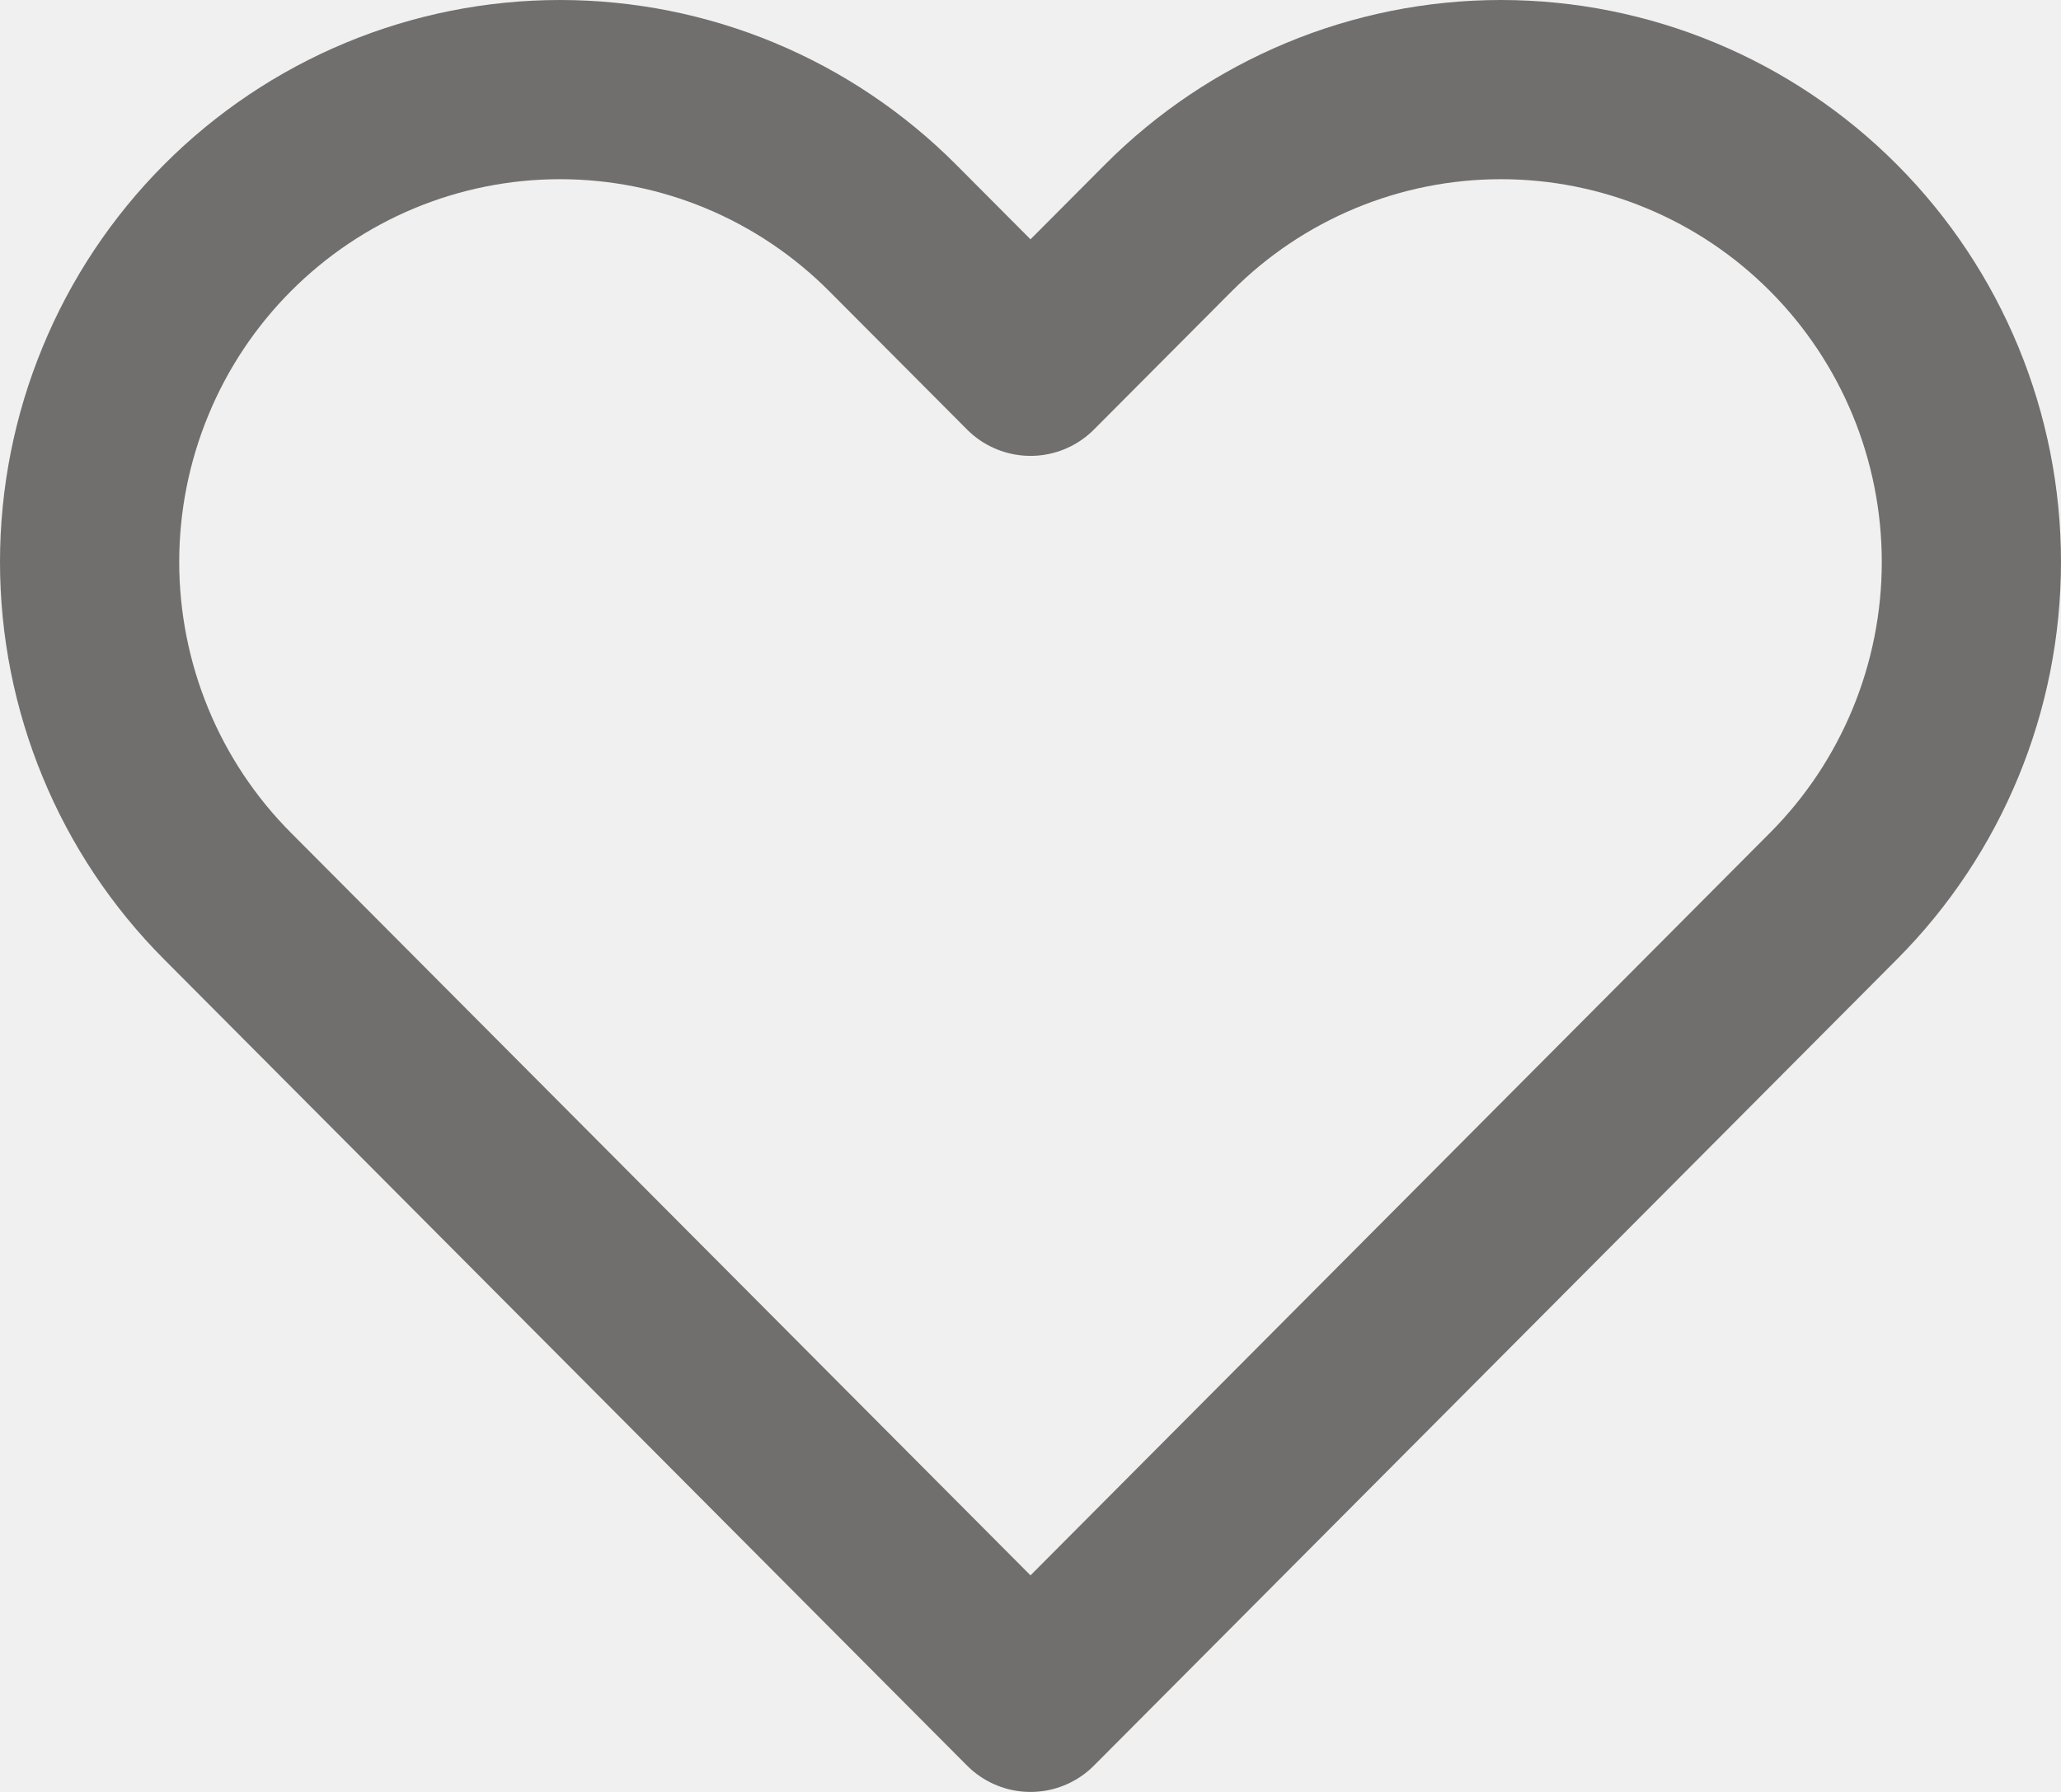
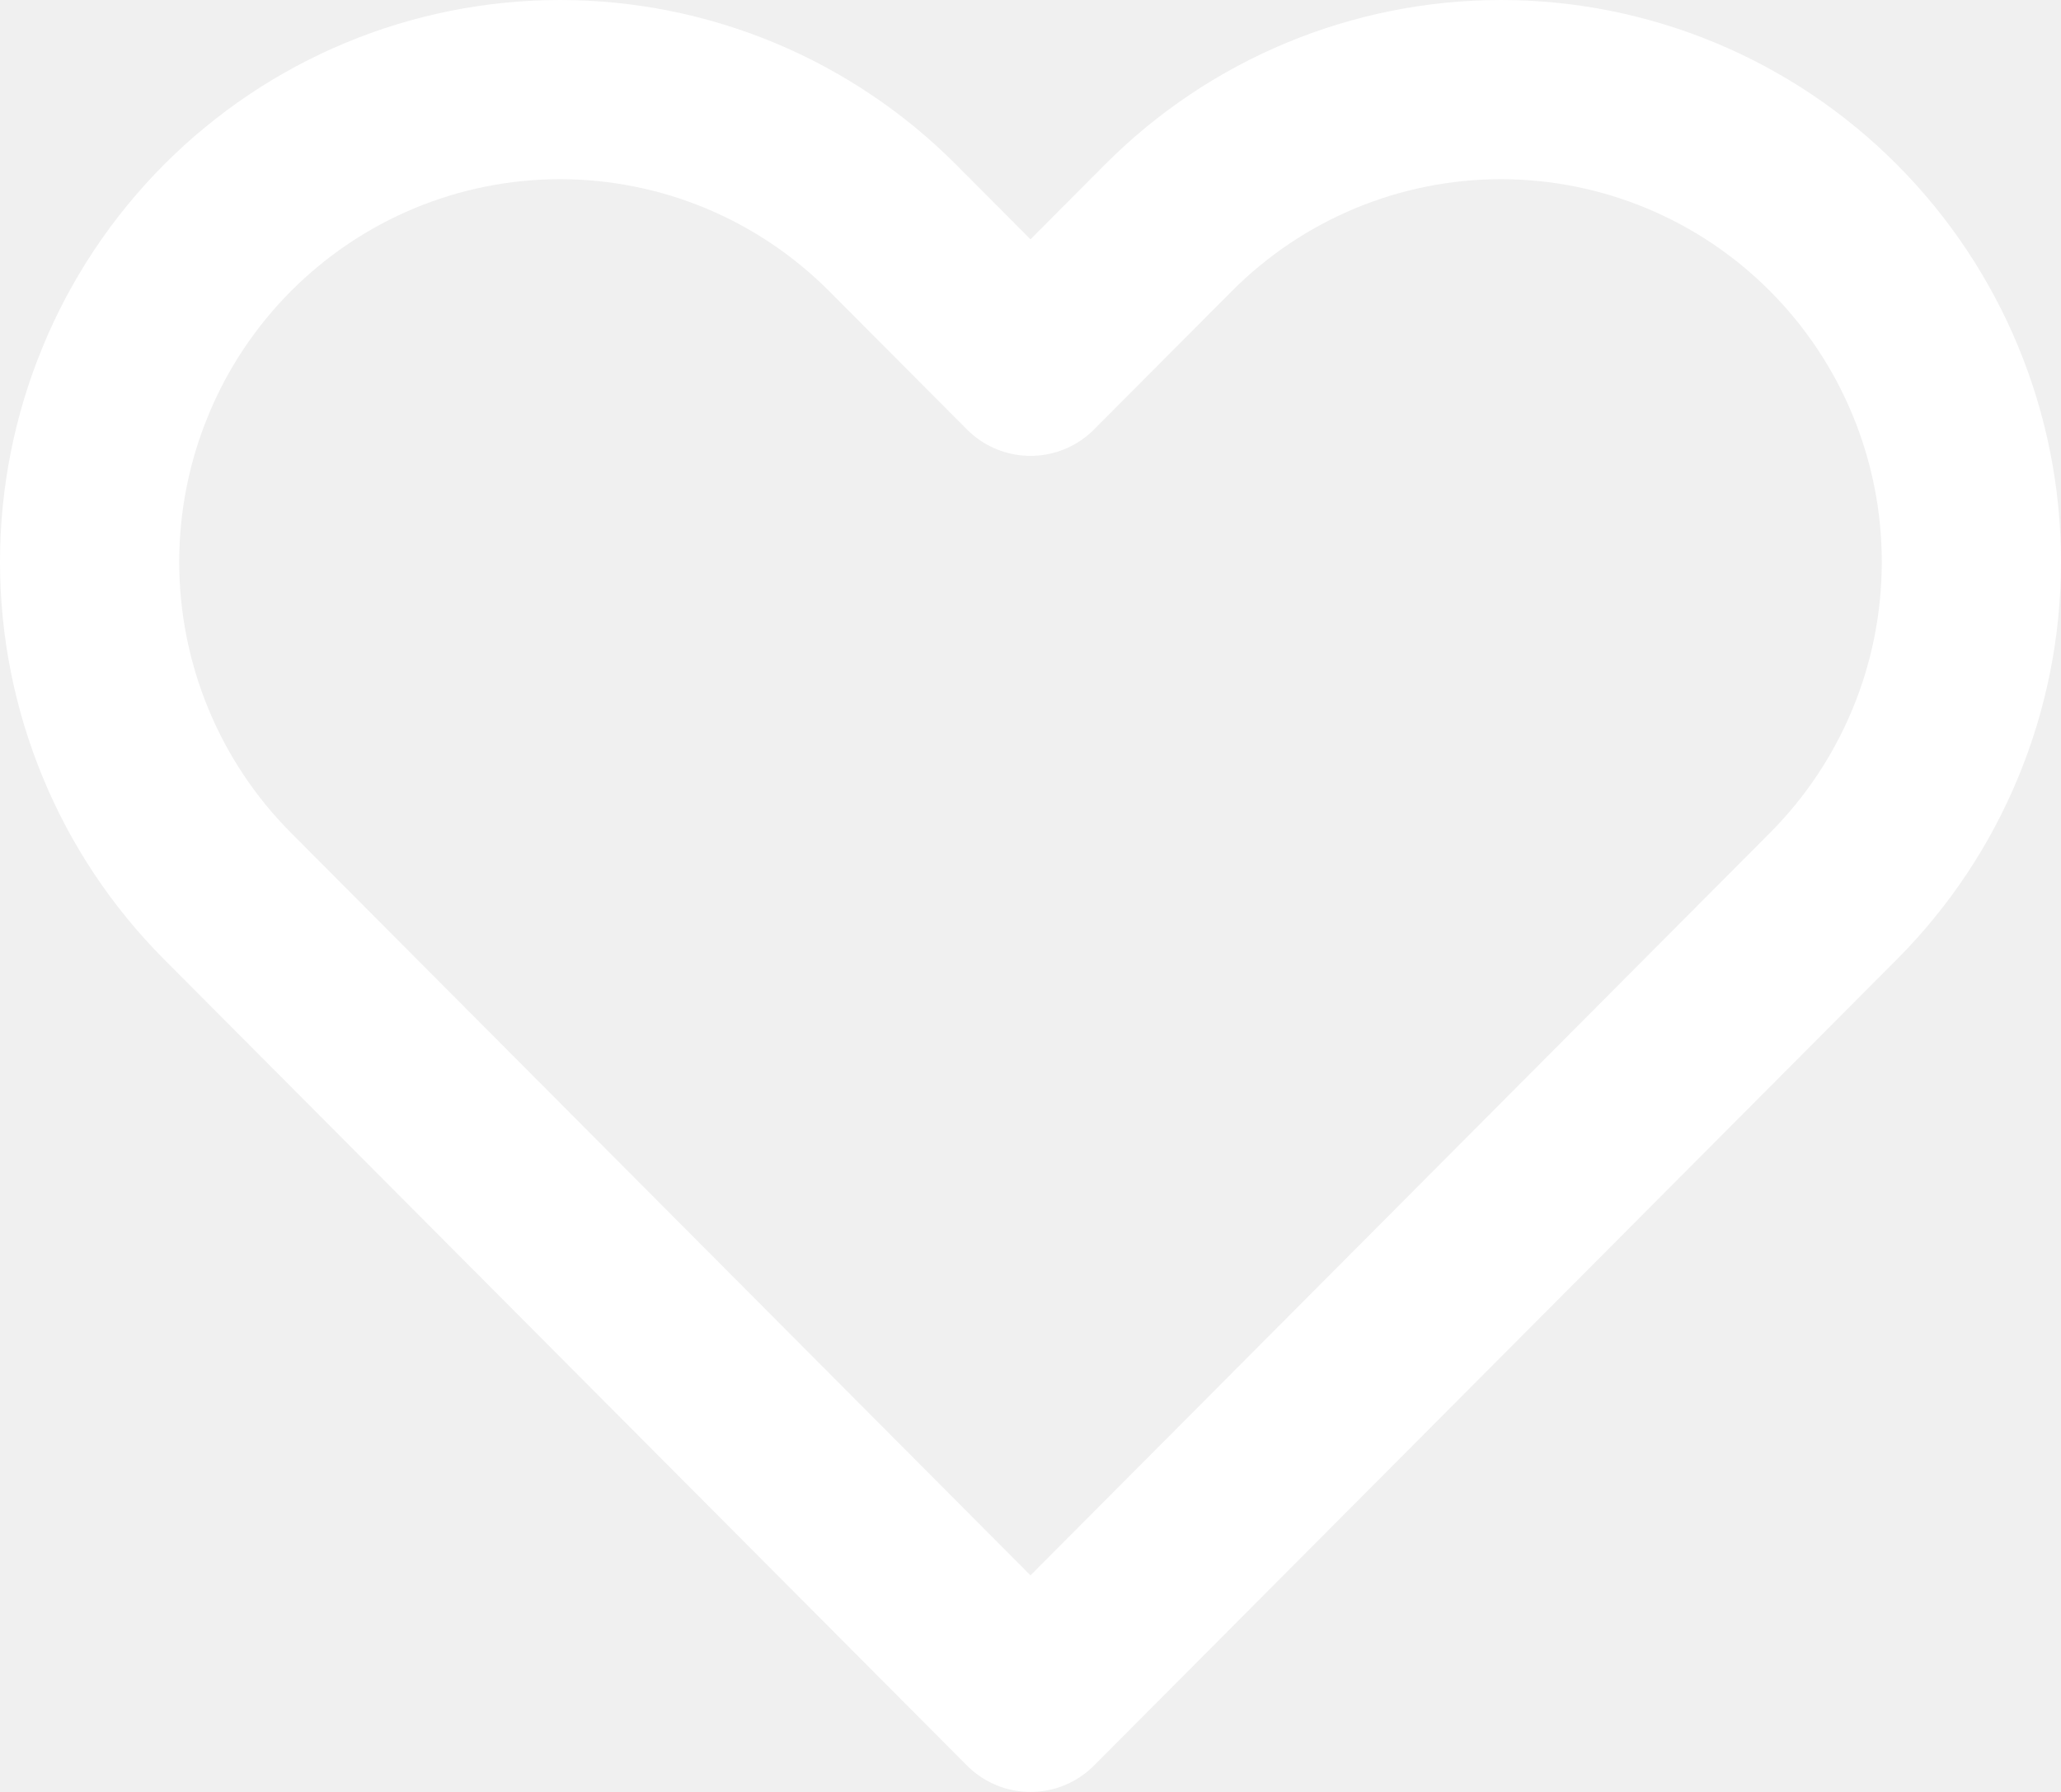
<svg xmlns="http://www.w3.org/2000/svg" width="23" height="20" viewBox="0 0 23 20" fill="none">
-   <path d="M2.538 2.544C2.05 3.034 1.663 3.615 1.4 4.255C1.136 4.894 1 5.58 1 6.272C1 6.964 1.136 7.65 1.4 8.29C1.663 8.929 2.05 9.51 2.538 10L11.5 19L20.462 10C21.447 9.011 22 7.67 22 6.272C22 4.874 21.447 3.533 20.462 2.544C19.478 1.555 18.142 1 16.75 1C15.358 1 14.022 1.555 13.038 2.544L11.5 4.088L9.962 2.544C9.475 2.055 8.896 1.666 8.259 1.401C7.622 1.136 6.939 1 6.25 1C5.561 1 4.878 1.136 4.241 1.401C3.604 1.666 3.025 2.055 2.538 2.544Z" stroke="#716F6D" stroke-width="2" stroke-linecap="round" stroke-linejoin="round" />
+   <path d="M2.538 2.544C2.05 3.034 1.663 3.615 1.4 4.255C1.136 4.894 1 5.58 1 6.272C1 6.964 1.136 7.65 1.4 8.29C1.663 8.929 2.05 9.51 2.538 10L11.5 19L20.462 10C21.447 9.011 22 7.67 22 6.272C22 4.874 21.447 3.533 20.462 2.544C19.478 1.555 18.142 1 16.75 1C15.358 1 14.022 1.555 13.038 2.544L11.5 4.088L9.962 2.544C9.475 2.055 8.896 1.666 8.259 1.401C7.622 1.136 6.939 1 6.25 1C5.561 1 4.878 1.136 4.241 1.401C3.604 1.666 3.025 2.055 2.538 2.544Z" stroke="white" stroke-width="2" stroke-linecap="round" stroke-linejoin="round" />
</svg>
